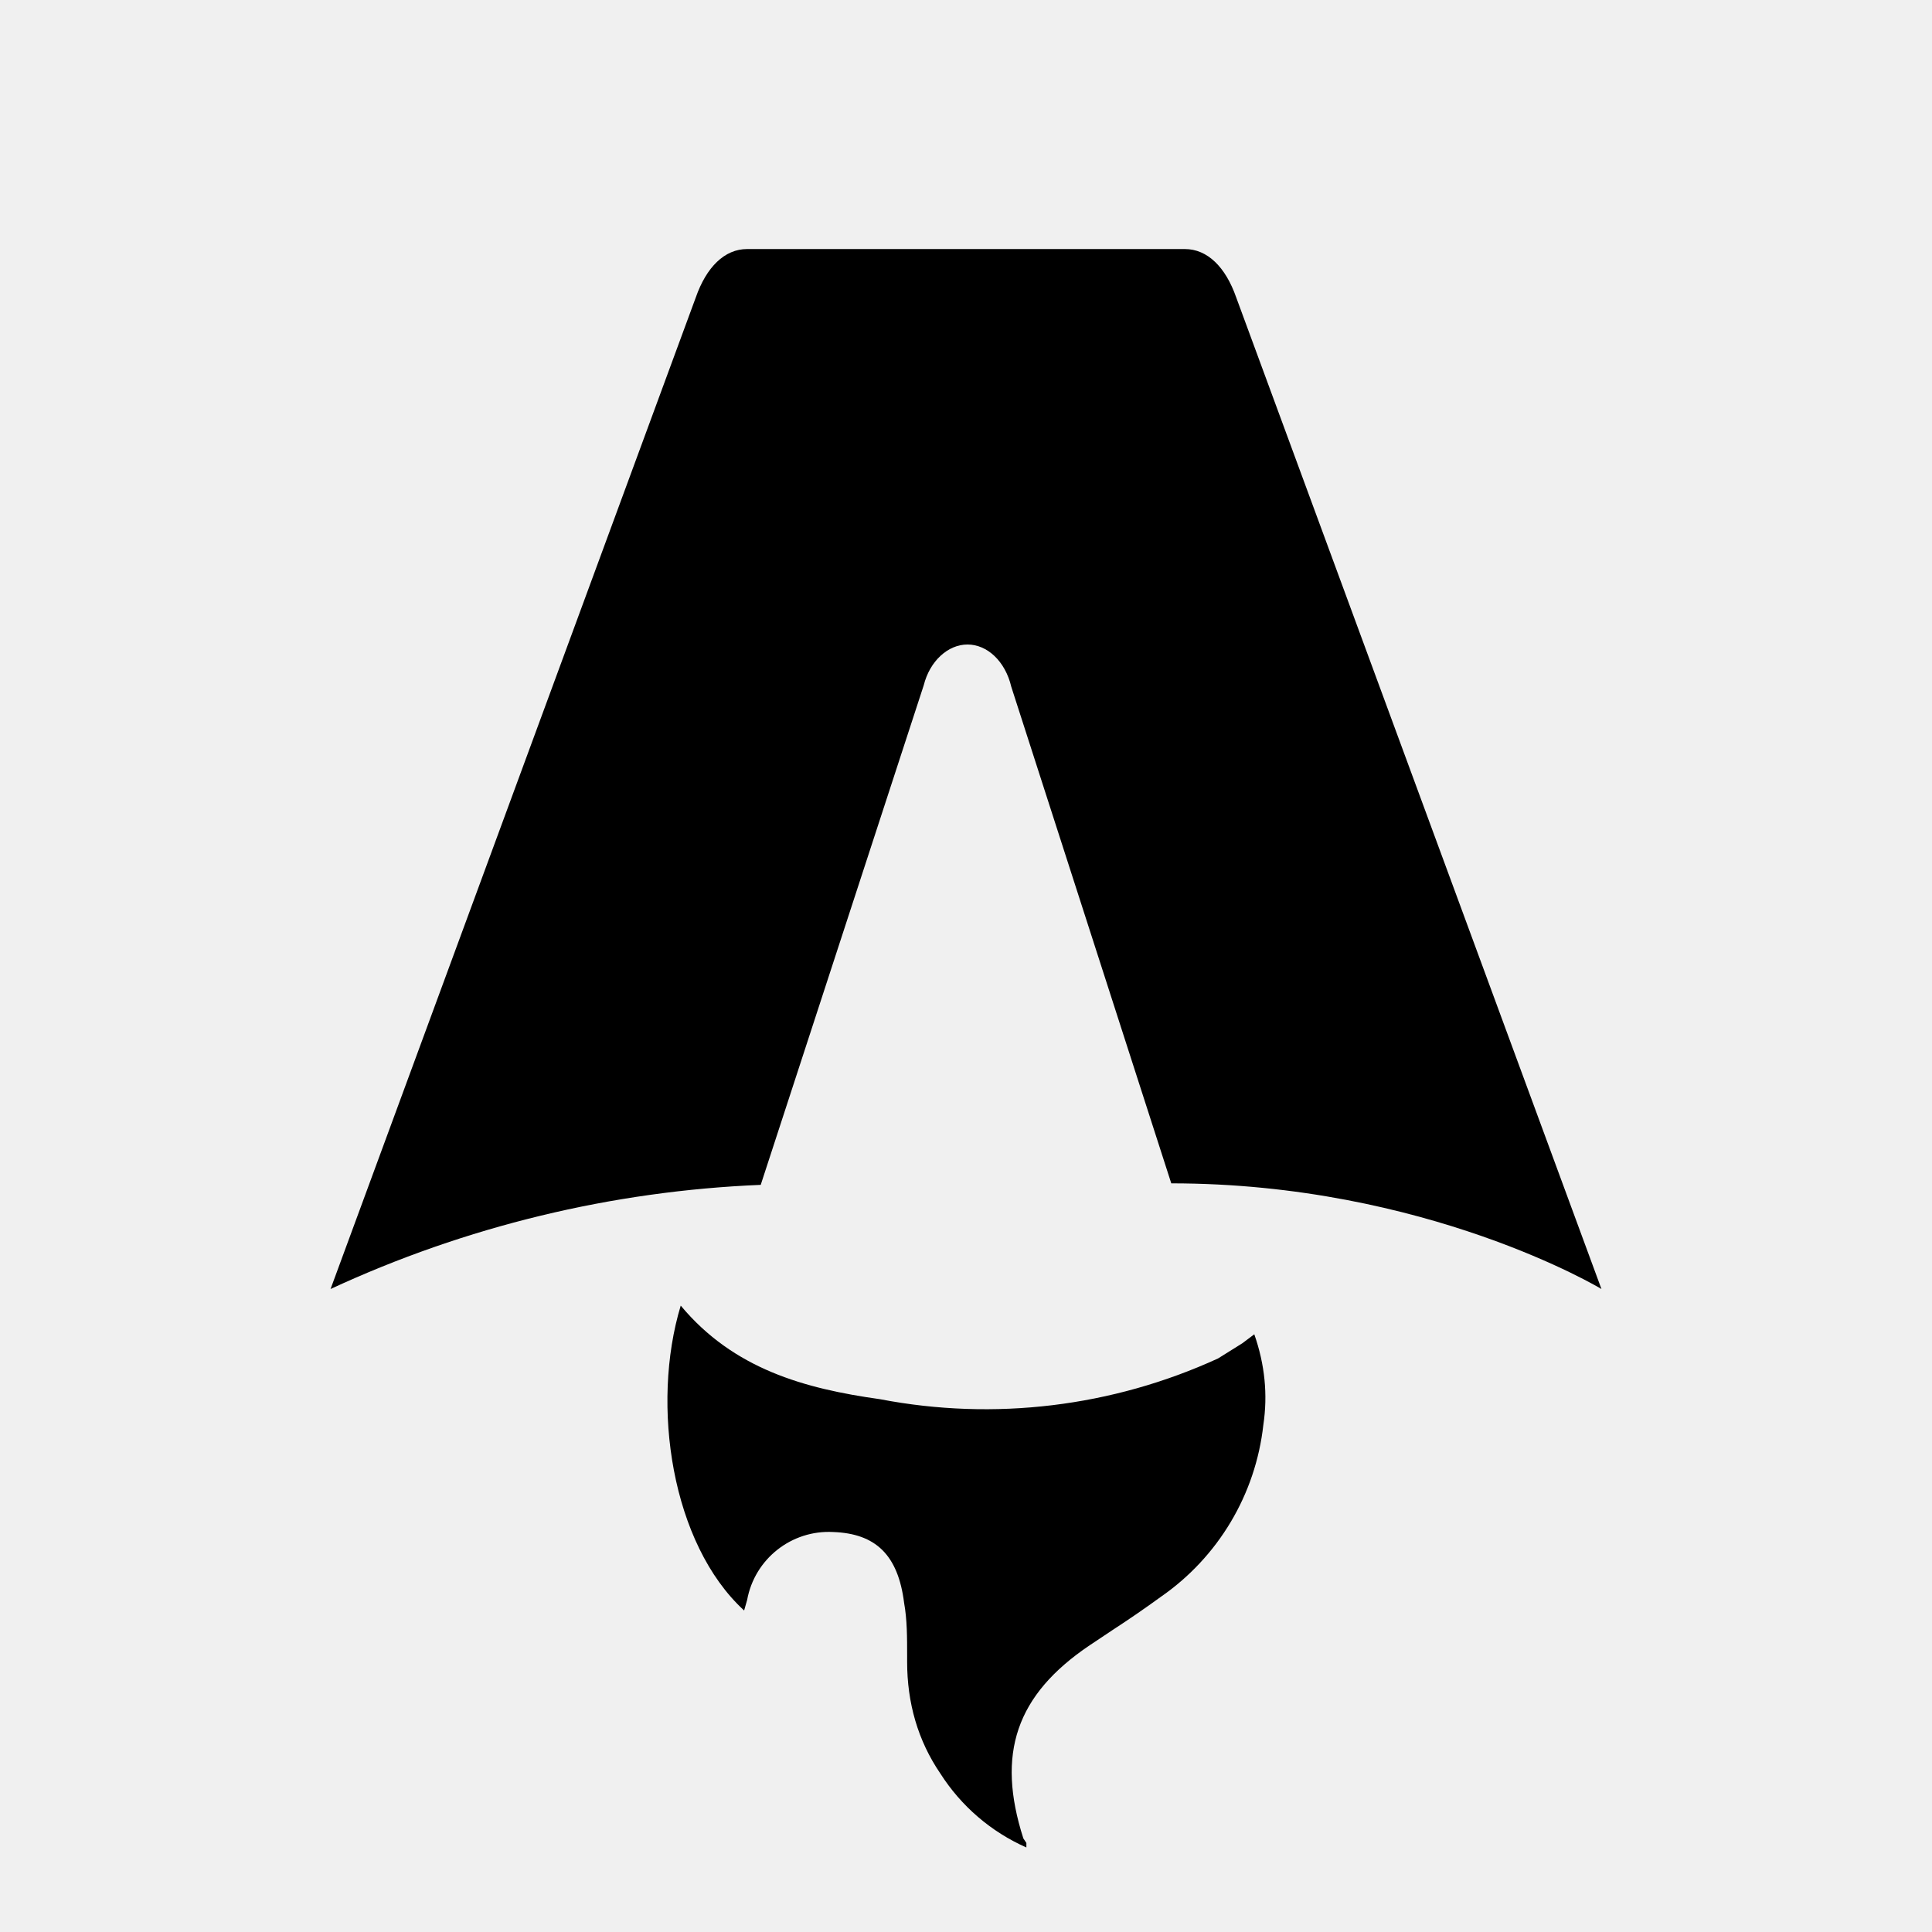
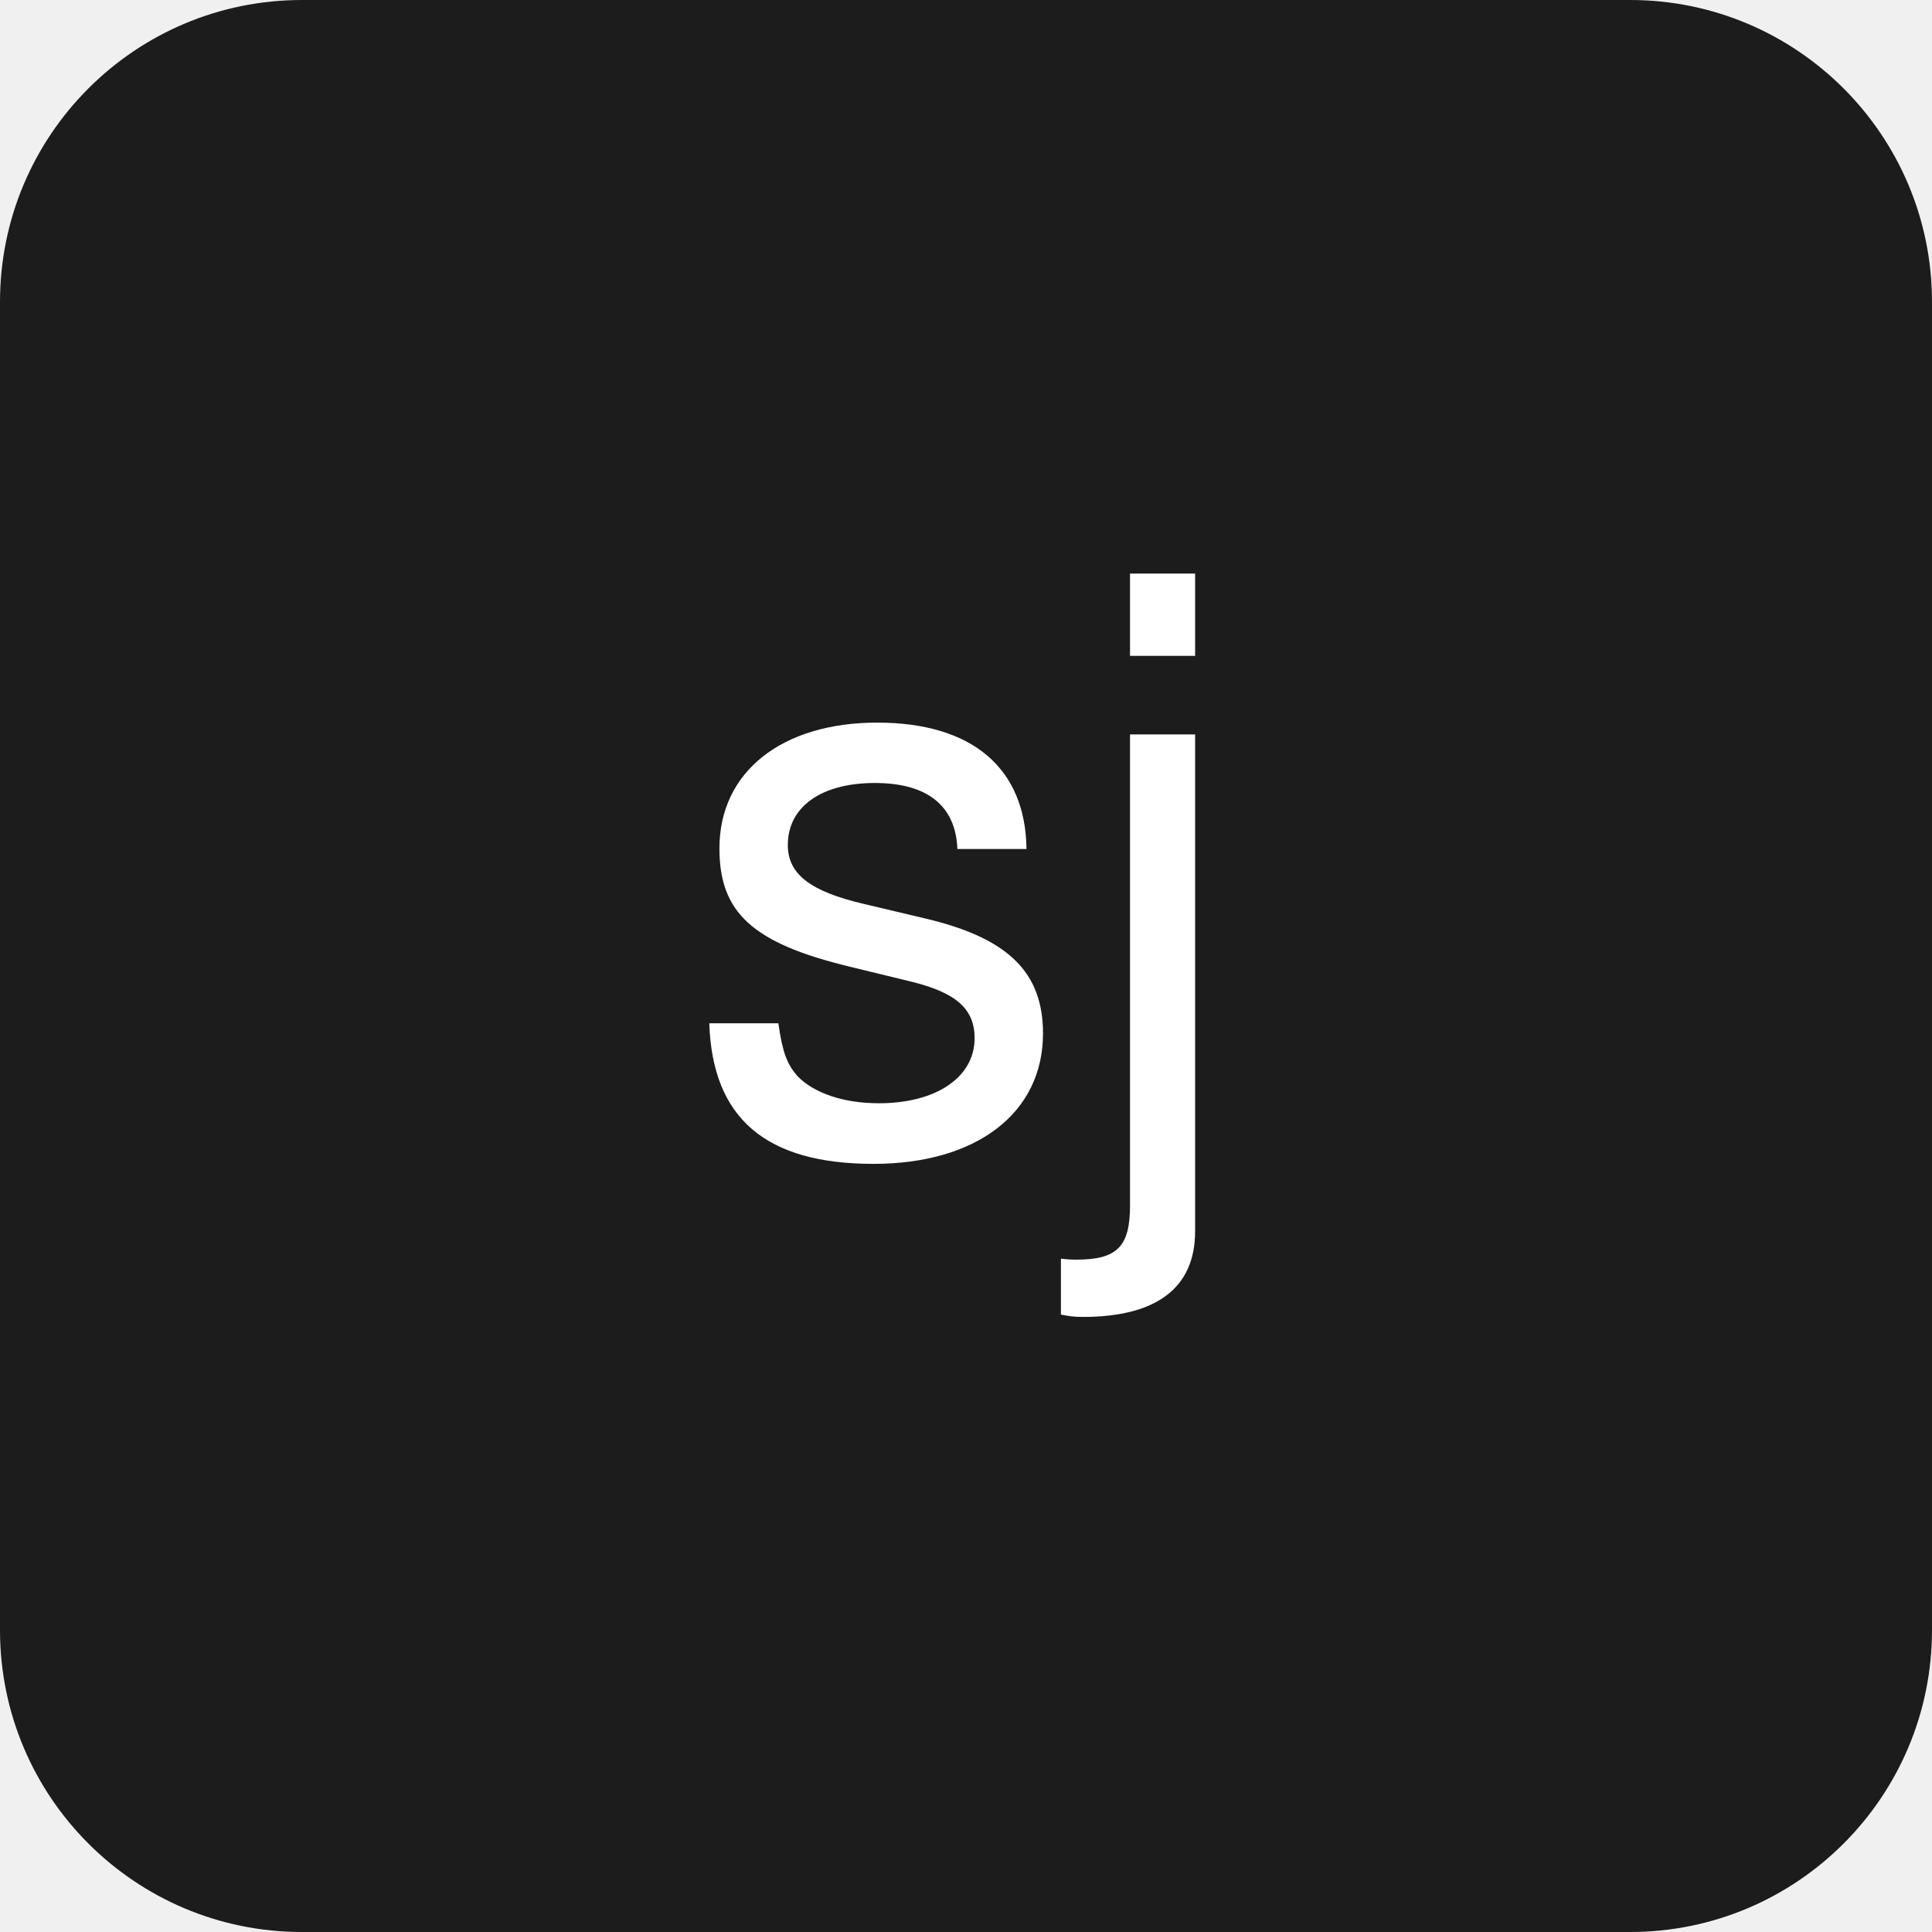
- <svg xmlns="http://www.w3.org/2000/svg" fill="none" viewBox="0 0 128 128">
-   <path d="M50.4 78.5a75.1 75.1 0 0 0-28.5 6.9l24.2-65.7c.7-2 1.9-3.2 3.4-3.2h29c1.5 0 2.7 1.2 3.4 3.2l24.2 65.7s-11.6-7-28.5-7L67 45.5c-.4-1.7-1.6-2.8-2.9-2.8-1.3 0-2.5 1.1-2.9 2.7L50.4 78.5Zm-1.1 28.2Zm-4.2-20.2c-2 6.6-.6 15.8 4.2 20.2a17.5 17.5 0 0 1 .2-.7 5.5 5.5 0 0 1 5.7-4.5c2.8.1 4.3 1.5 4.7 4.7.2 1.1.2 2.3.2 3.5v.4c0 2.7.7 5.2 2.2 7.4a13 13 0 0 0 5.7 4.9v-.3l-.2-.3c-1.8-5.6-.5-9.5 4.4-12.8l1.5-1a73 73 0 0 0 3.2-2.2 16 16 0 0 0 6.8-11.4c.3-2 .1-4-.6-6l-.8.6-1.6 1a37 37 0 0 1-22.4 2.7c-5-.7-9.7-2-13.2-6.2Z" />
-   <style>
-         path { fill: #000; }
-         @media (prefers-color-scheme: dark) {
-             path { fill: #FFF; }
-         }
-     </style>
+ <svg xmlns="http://www.w3.org/2000/svg" viewBox="0 0 128 128">
+   <rect width="128" height="128" rx="20" fill="#1c1c1c" />
+   <text x="64" y="64" text-anchor="middle" dominant-baseline="central" font-family="'Helvetica Neue', Helvetica, Arial, sans-serif" font-size="52" font-weight="400" fill="#ffffff">sj</text>
</svg>
